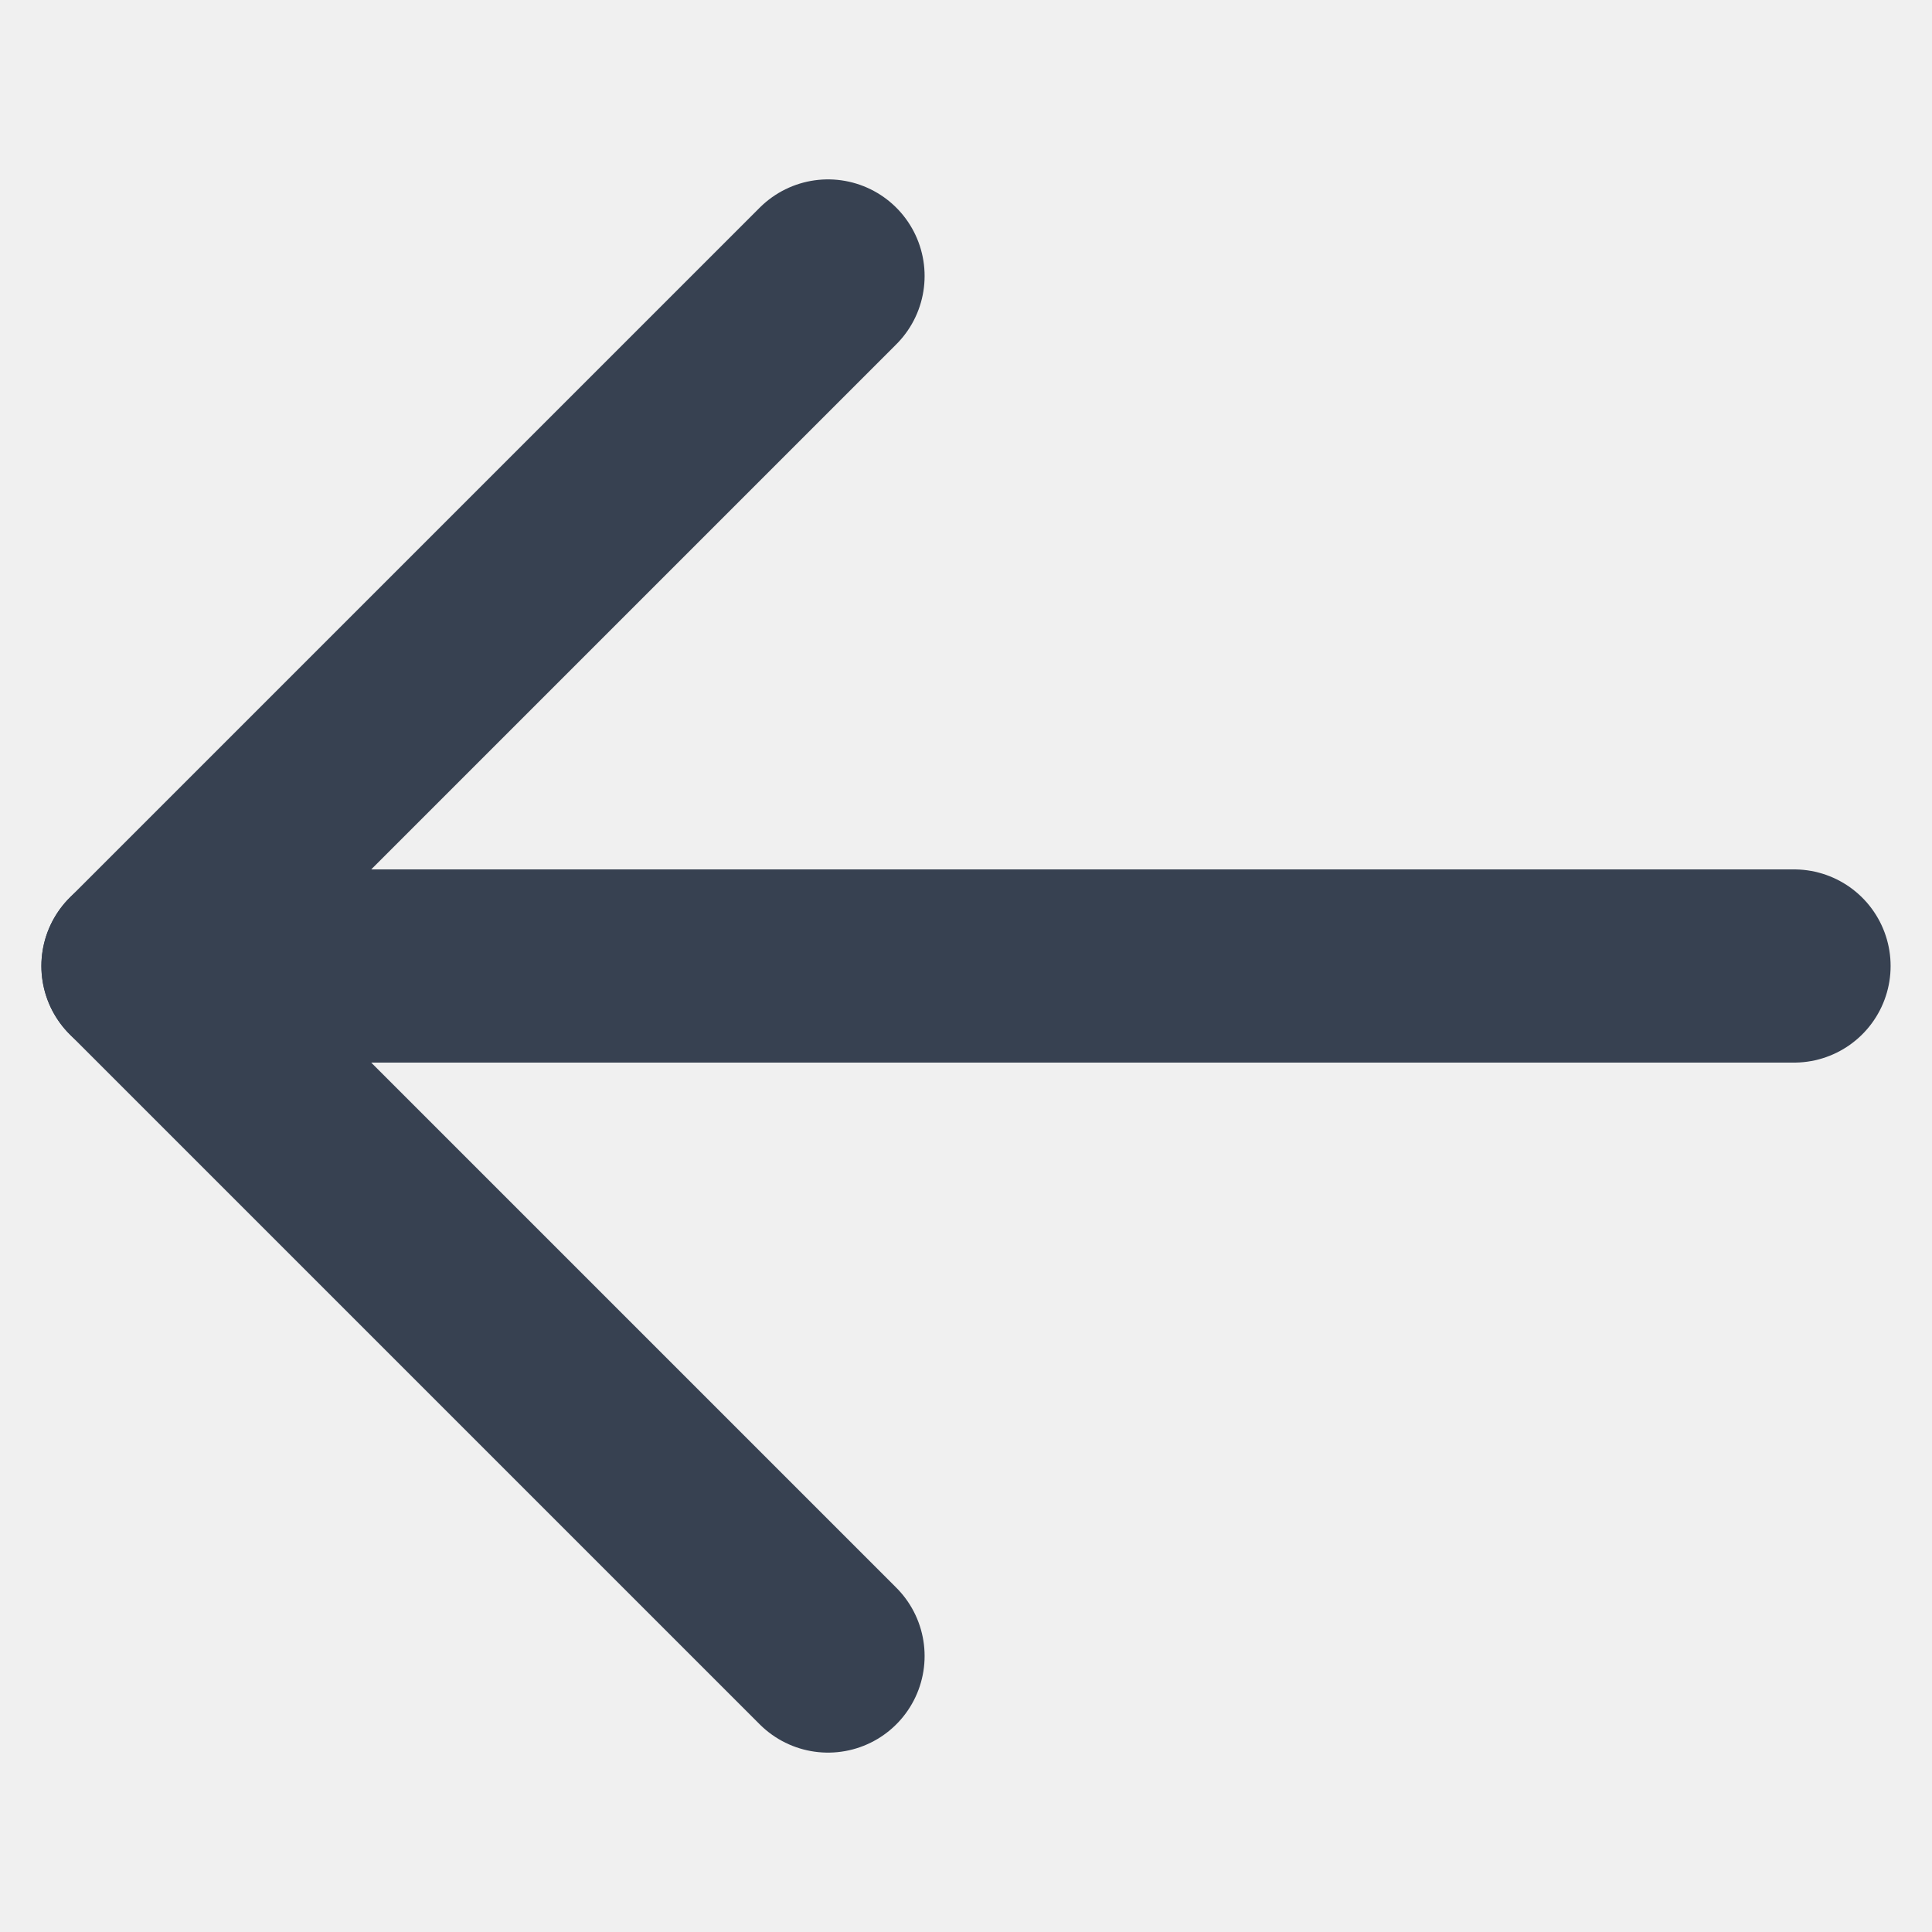
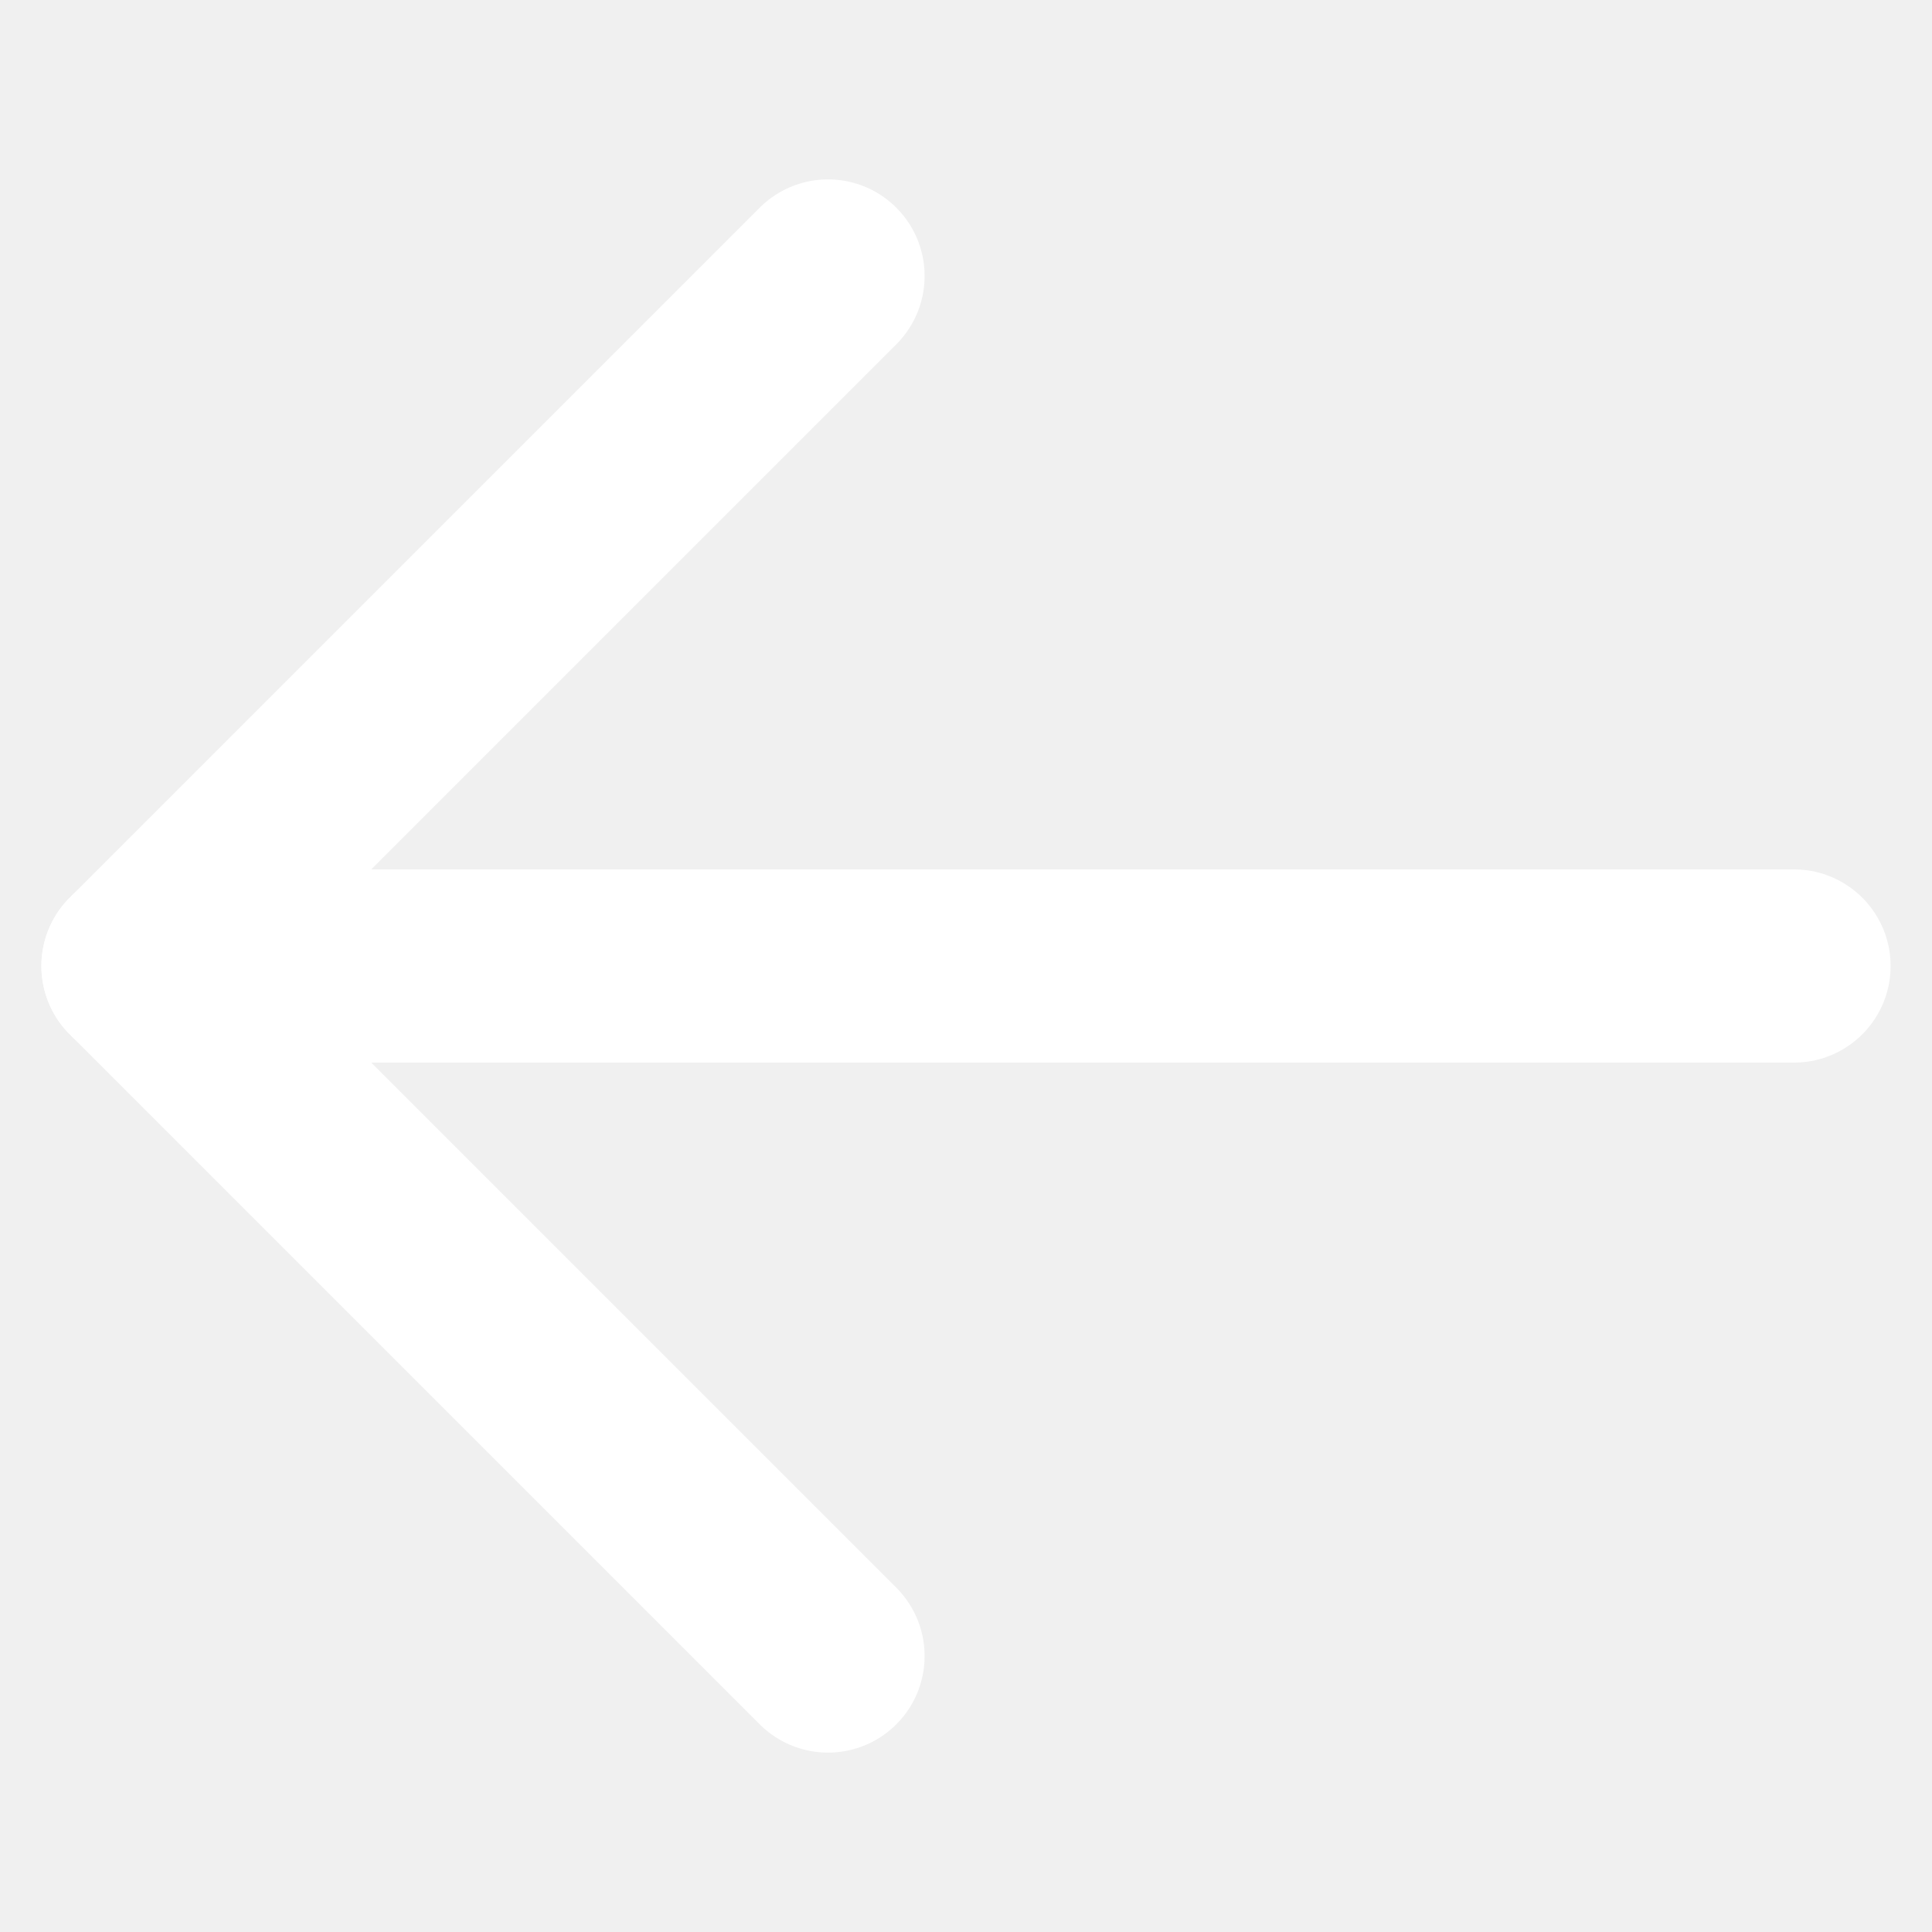
<svg xmlns="http://www.w3.org/2000/svg" viewBox="0 0 40 40" fill="none">
-   <path d="M 37.143 20 H 2.857" stroke="#374151" stroke-width="4" stroke-linecap="round" />
-   <path d="M 17.143 5.714 L 2.857 20 L 17.143 34.286" stroke="#374151" stroke-width="4" stroke-linecap="round" stroke-linejoin="round" />
+   <path d="M 37.143 20 H 2.857" stroke="#FFFFFF" stroke-width="4" stroke-linecap="round" />
+   <path d="M 17.143 5.714 L 2.857 20 L 17.143 34.286" stroke="#FFFFFF" stroke-width="4" stroke-linecap="round" stroke-linejoin="round" />
</svg>
